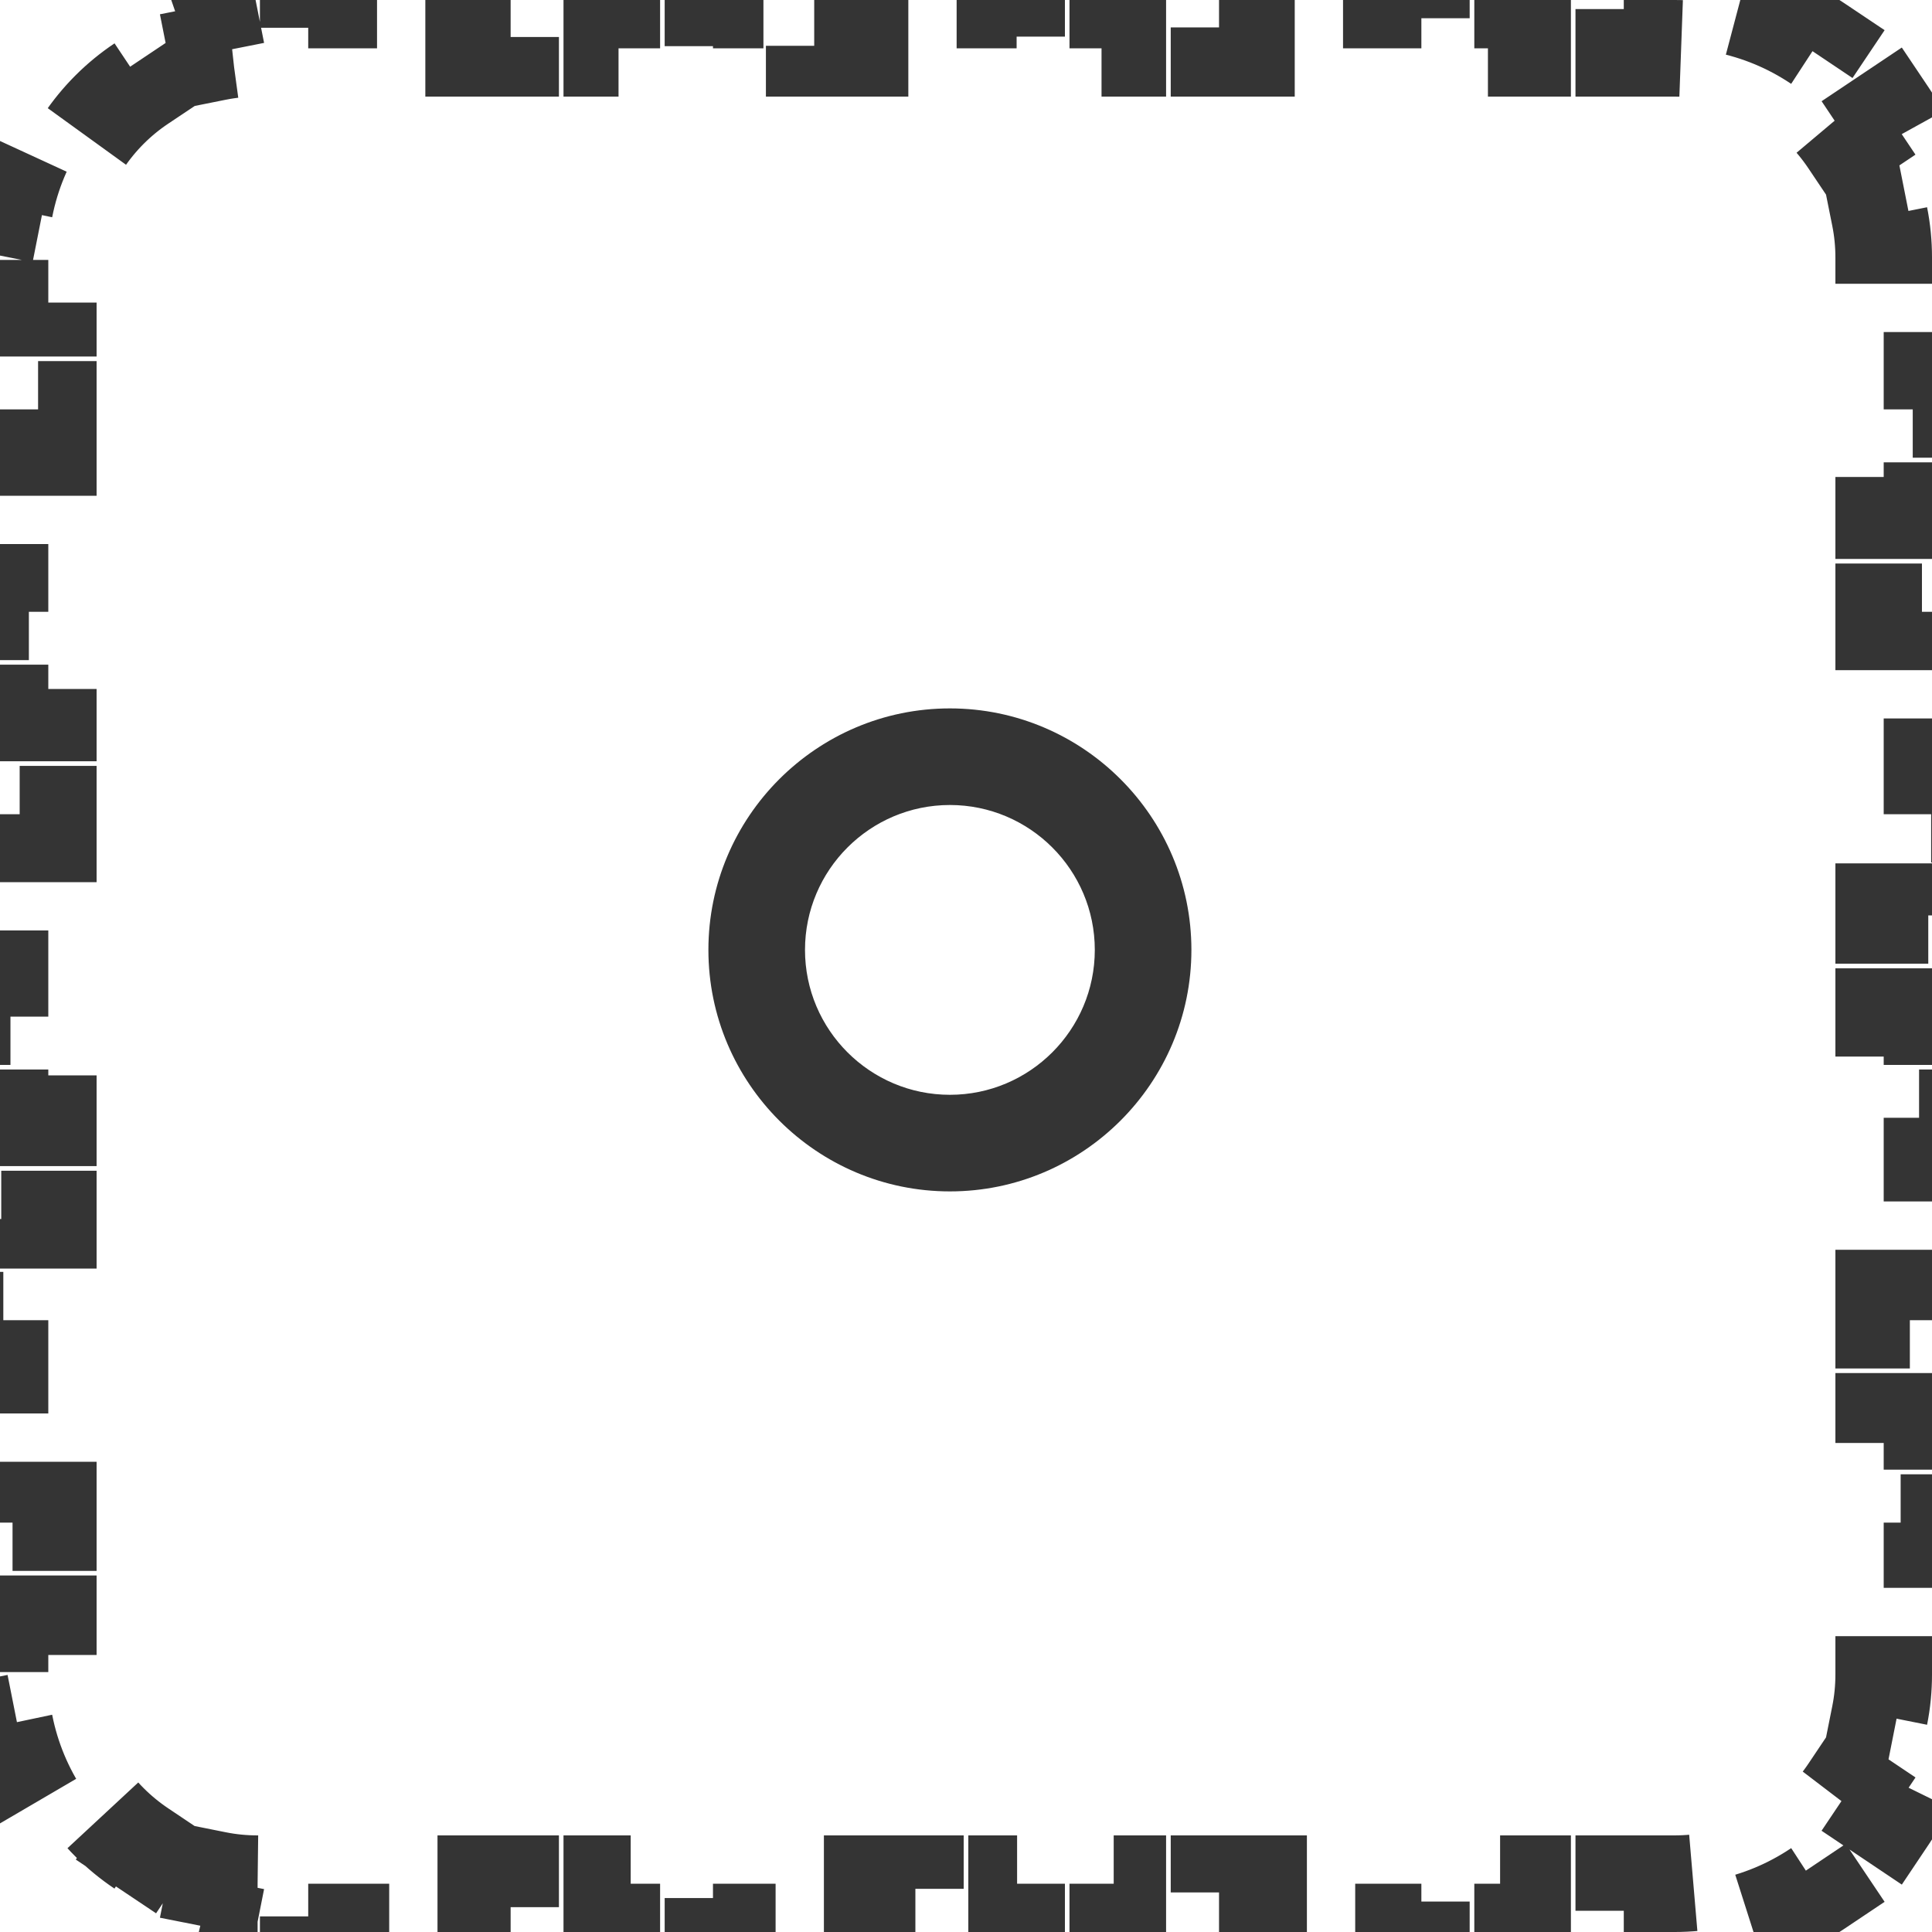
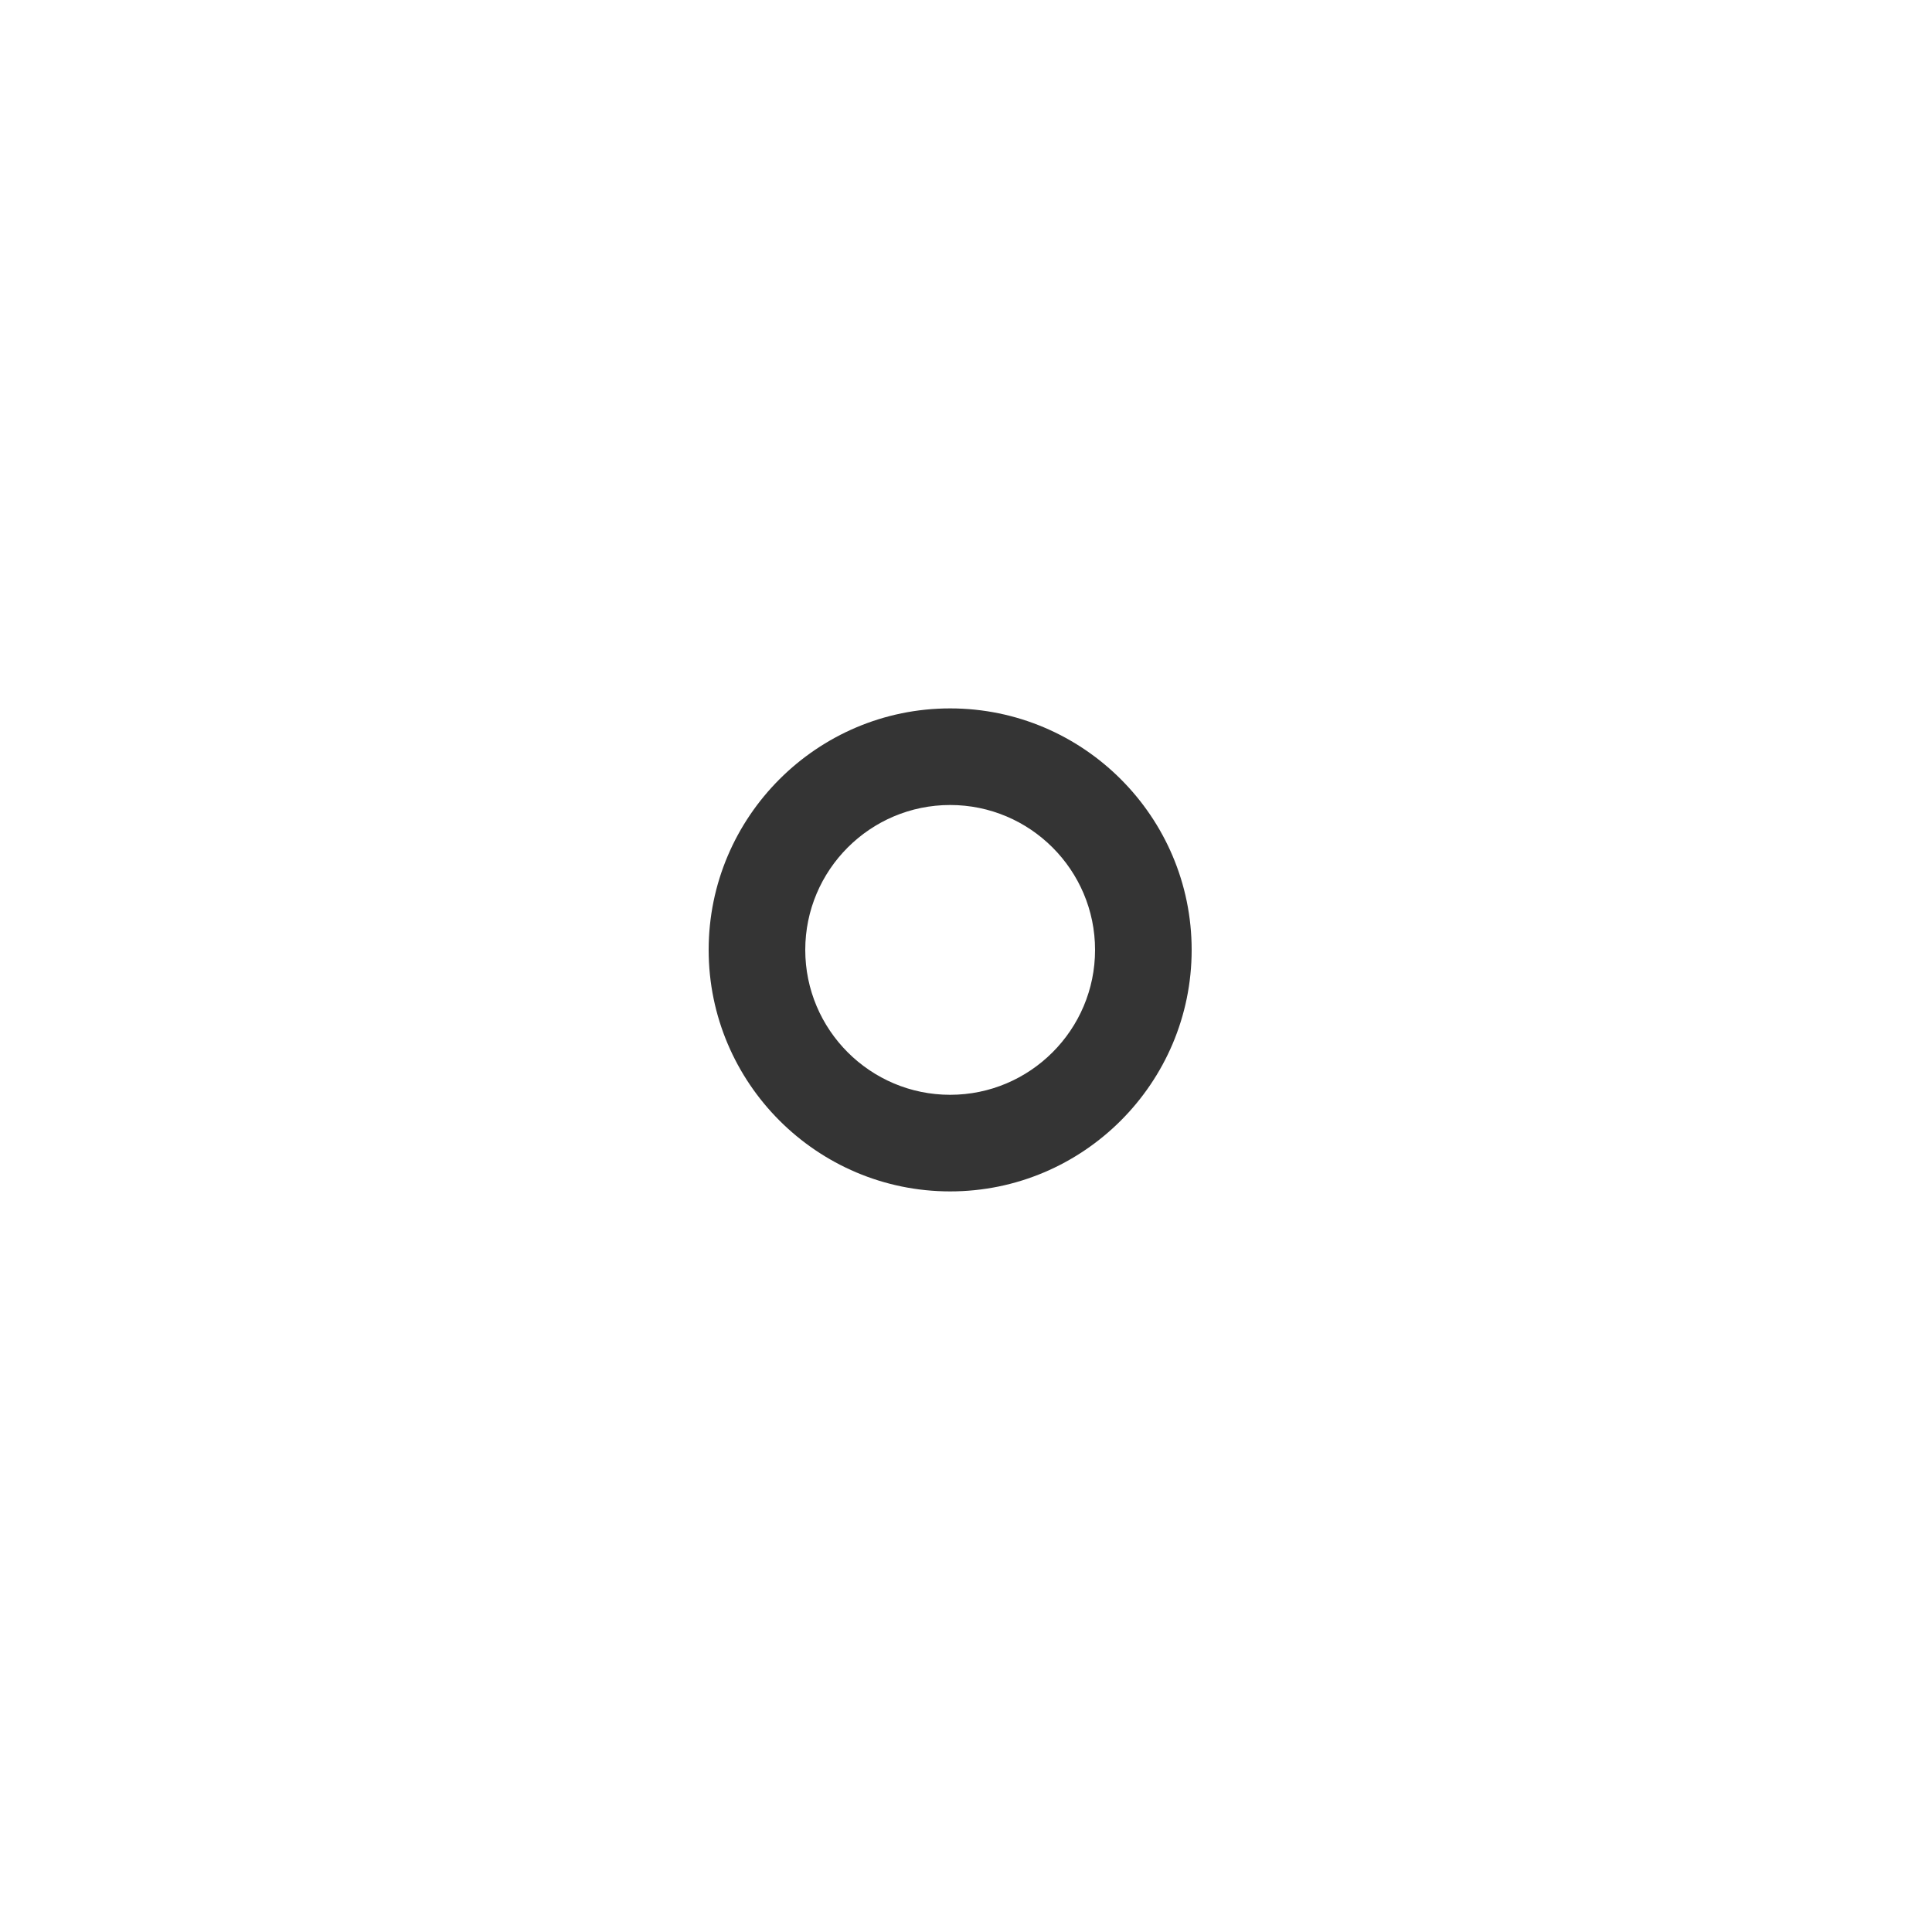
<svg xmlns="http://www.w3.org/2000/svg" width="30" height="30" viewBox="0 0 30 30" fill="none">
-   <path d="M14.75 11C16.817 11 18.5 12.683 18.5 14.75C18.5 16.817 16.817 18.5 14.75 18.5C12.683 18.5 11 16.817 11 14.75C11 12.683 12.683 11 14.75 11ZM14.75 17C15.991 17 17 15.991 17 14.75C17 13.509 15.991 12.5 14.75 12.5C13.509 12.5 12.5 13.509 12.5 14.75C12.5 15.991 13.509 17 14.75 17Z" fill="#343434" />
-   <path d="M4 29.25C3.782 29.25 3.57 29.229 3.365 29.188L3.219 29.924C2.695 29.82 2.207 29.614 1.778 29.326L2.195 28.703C1.84 28.465 1.534 28.16 1.297 27.805L0.674 28.223C0.386 27.793 0.18 27.305 0.076 26.781L0.812 26.635C0.771 26.43 0.75 26.218 0.75 26V25.214H0V23.643H0.75V22.071H0V20.5H0.75V18.929H0V17.357H0.75V15.786H0V14.214H0.75V12.643H0V11.071H0.75V9.5H0V7.929H0.75V6.357H0V4.786H0.75V4C0.75 3.782 0.771 3.57 0.812 3.365L0.076 3.219C0.18 2.695 0.386 2.207 0.674 1.778L1.297 2.195C1.534 1.84 1.84 1.534 2.195 1.297L1.778 0.674C2.207 0.386 2.695 0.18 3.219 0.076L3.365 0.812C3.57 0.771 3.782 0.75 4 0.75H4.786V0H6.357V0.75H7.929V0H9.5V0.75H11.071V0H12.643V0.75H14.214V0H15.786V0.75H17.357V0H18.929V0.75H20.5V0H22.071V0.75H23.643V0H25.214V0.75H26C26.218 0.75 26.43 0.771 26.635 0.812L26.781 0.076C27.305 0.18 27.793 0.386 28.223 0.674L27.805 1.297C28.16 1.534 28.465 1.84 28.703 2.195L29.326 1.778C29.614 2.207 29.82 2.695 29.924 3.219L29.188 3.365C29.229 3.57 29.25 3.782 29.25 4V4.786H30V6.357H29.25V7.929H30V9.5H29.25V11.071H30V12.643H29.25V14.214H30V15.786H29.25V17.357H30V18.929H29.25V20.5H30V22.071H29.25V23.643H30V25.214H29.25V26C29.25 26.218 29.229 26.43 29.188 26.635L29.924 26.781C29.82 27.305 29.614 27.793 29.326 28.223L28.703 27.805C28.465 28.16 28.16 28.465 27.805 28.703L28.223 29.326C27.793 29.614 27.305 29.82 26.781 29.924L26.635 29.188C26.43 29.229 26.218 29.25 26 29.25H25.214V30H23.643V29.25H22.071V30H20.5V29.25H18.929V30H17.357V29.25H15.786V30H14.214V29.25H12.643V30H11.071V29.25H9.5V30H7.929V29.25H6.357V30H4.786V29.25H4Z" stroke="#343434" stroke-width="1.5" stroke-dasharray="1.5 1.5" />
+   <path d="M14.754 11C16.821 11 18.504 12.683 18.504 14.75C18.504 16.817 16.821 18.5 14.754 18.5C12.687 18.5 11.004 16.817 11.004 14.75C11.004 12.683 12.687 11 14.754 11ZM14.754 17C15.994 17 17.004 15.991 17.004 14.75C17.004 13.509 15.994 12.5 14.754 12.5C13.513 12.5 12.504 13.509 12.504 14.75C12.504 15.991 13.513 17 14.754 17Z" fill="#343434" />
</svg>
